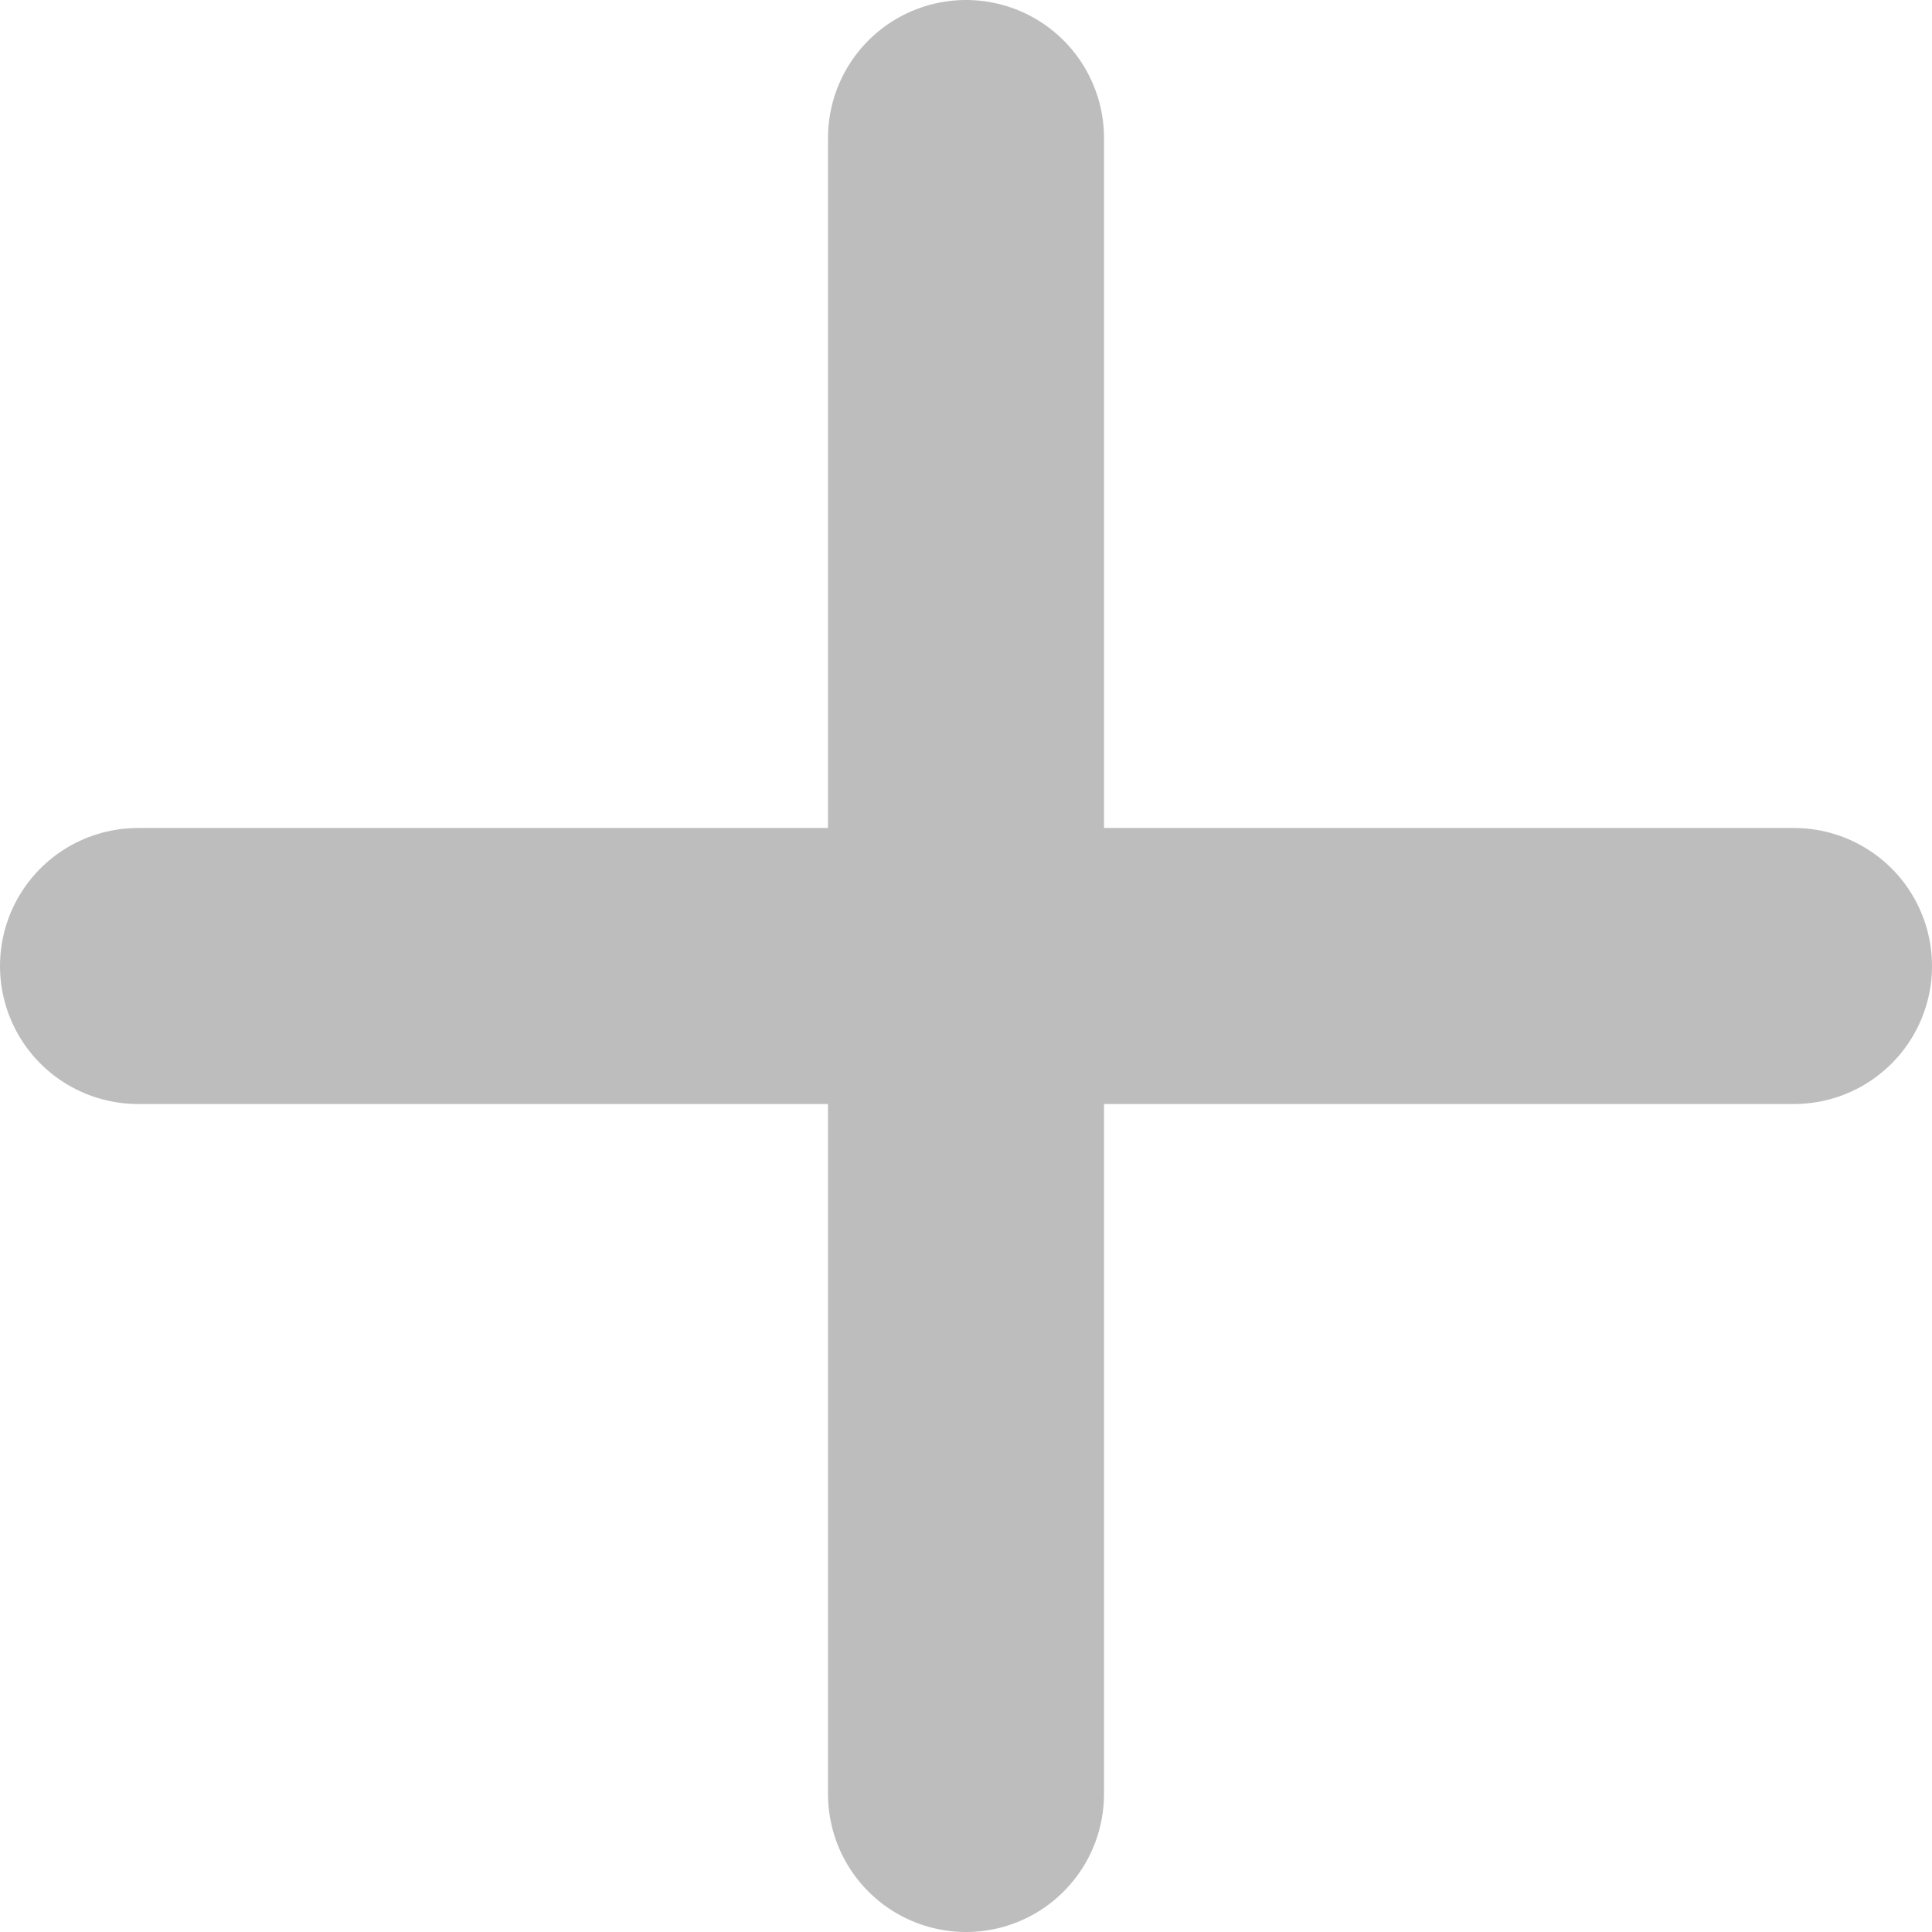
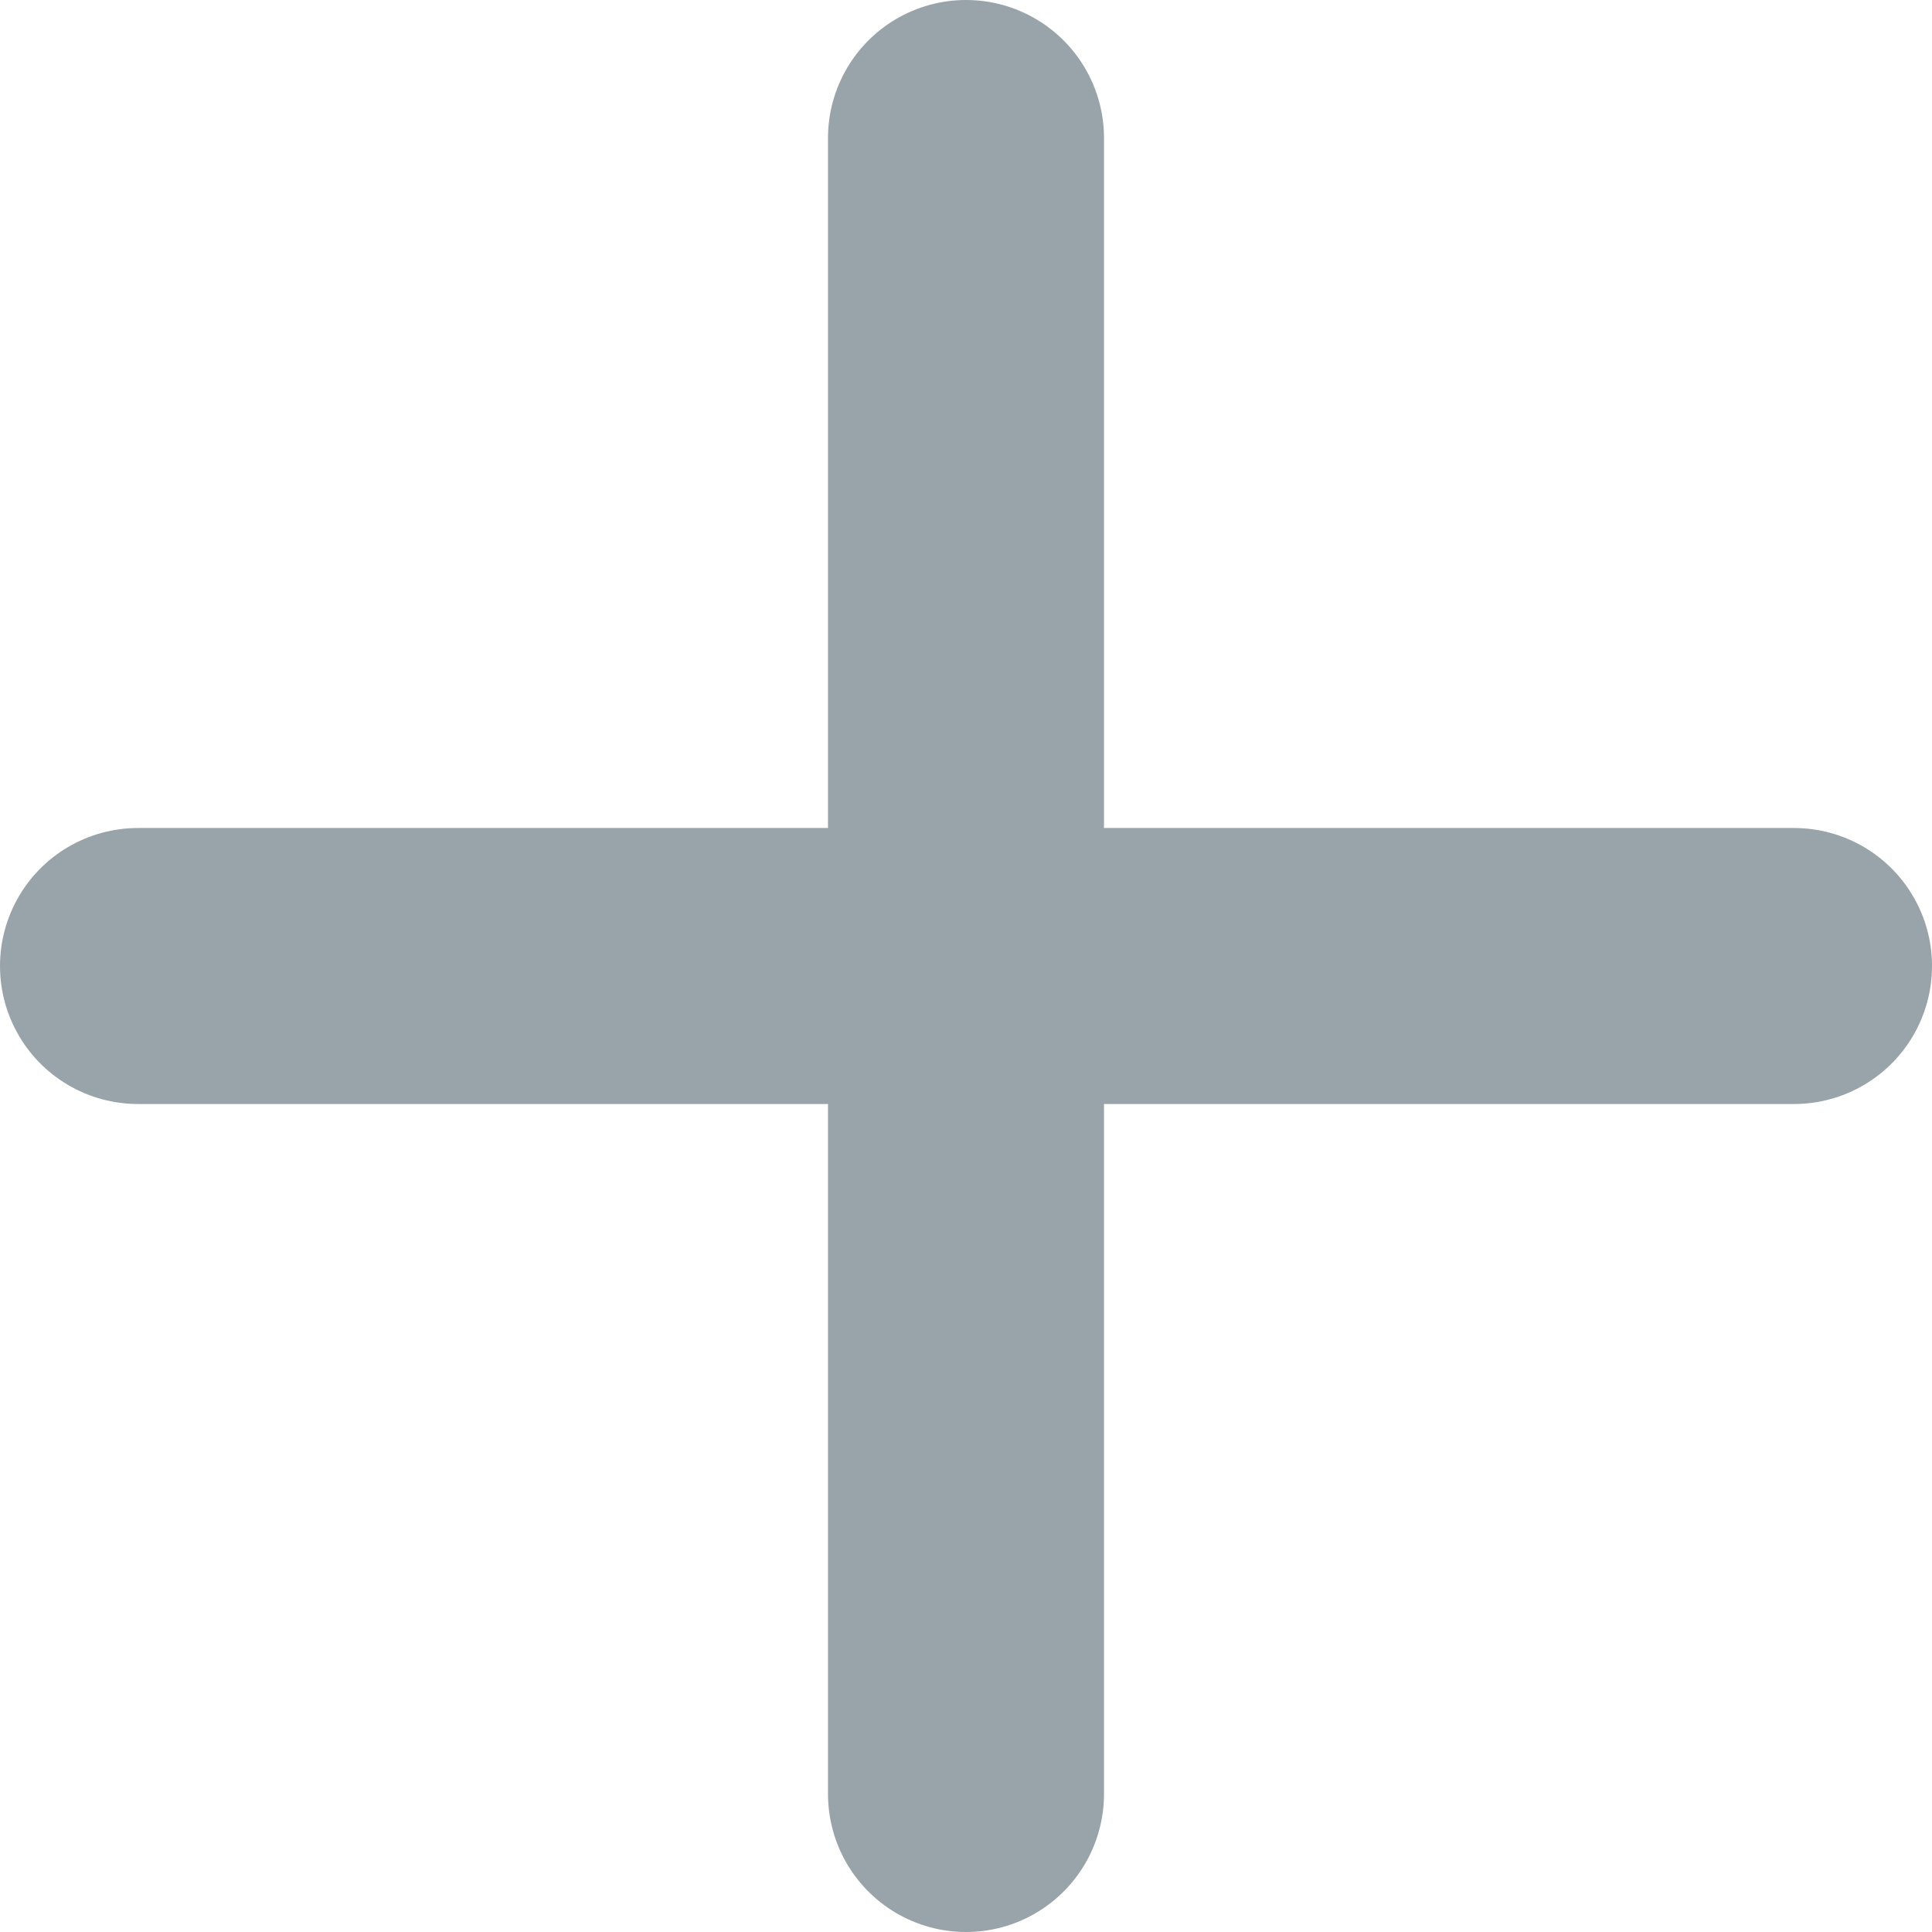
<svg xmlns="http://www.w3.org/2000/svg" width="28" height="28" viewBox="0 0 28 28" fill="none">
-   <path d="M14 2V14M14 26V14M14 14H26M14 14H2" stroke="#BDBDBD" stroke-width="4" stroke-linecap="round" />
+   <path d="M14 2V14M14 26V14M14 14H26M14 14H2" stroke="#99A3AA" stroke-width="4" stroke-linecap="round" />
</svg>
